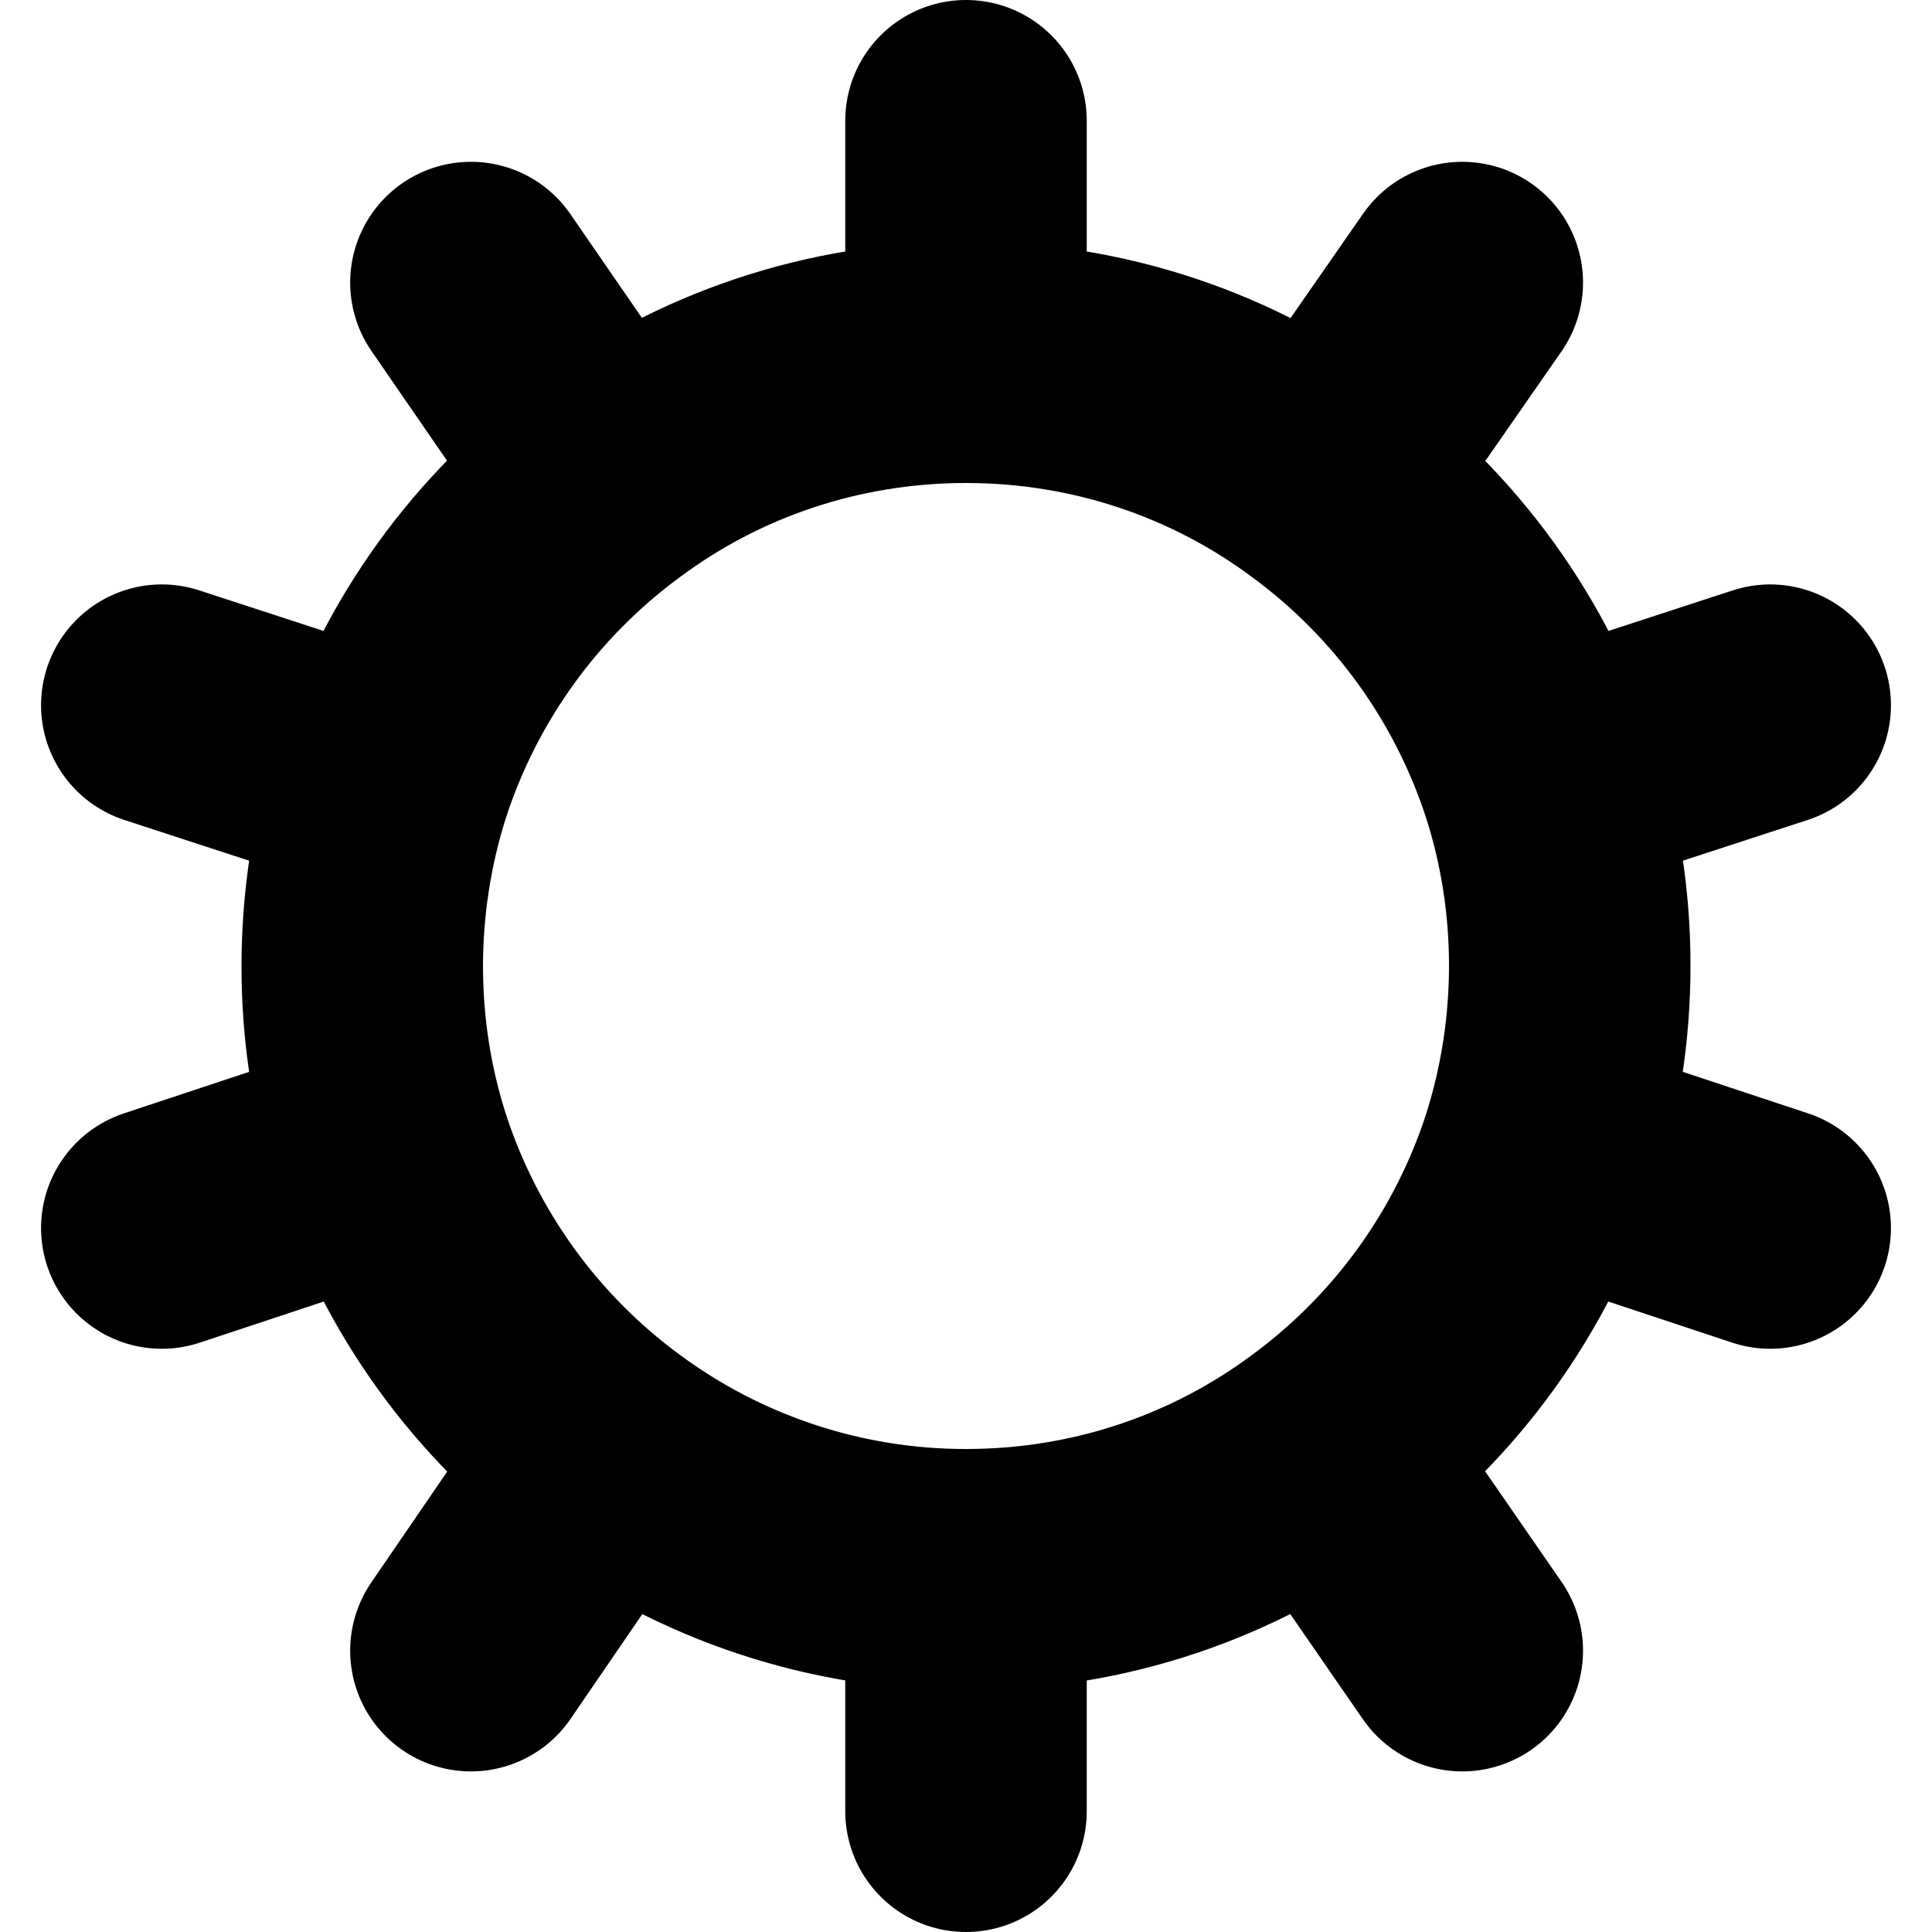
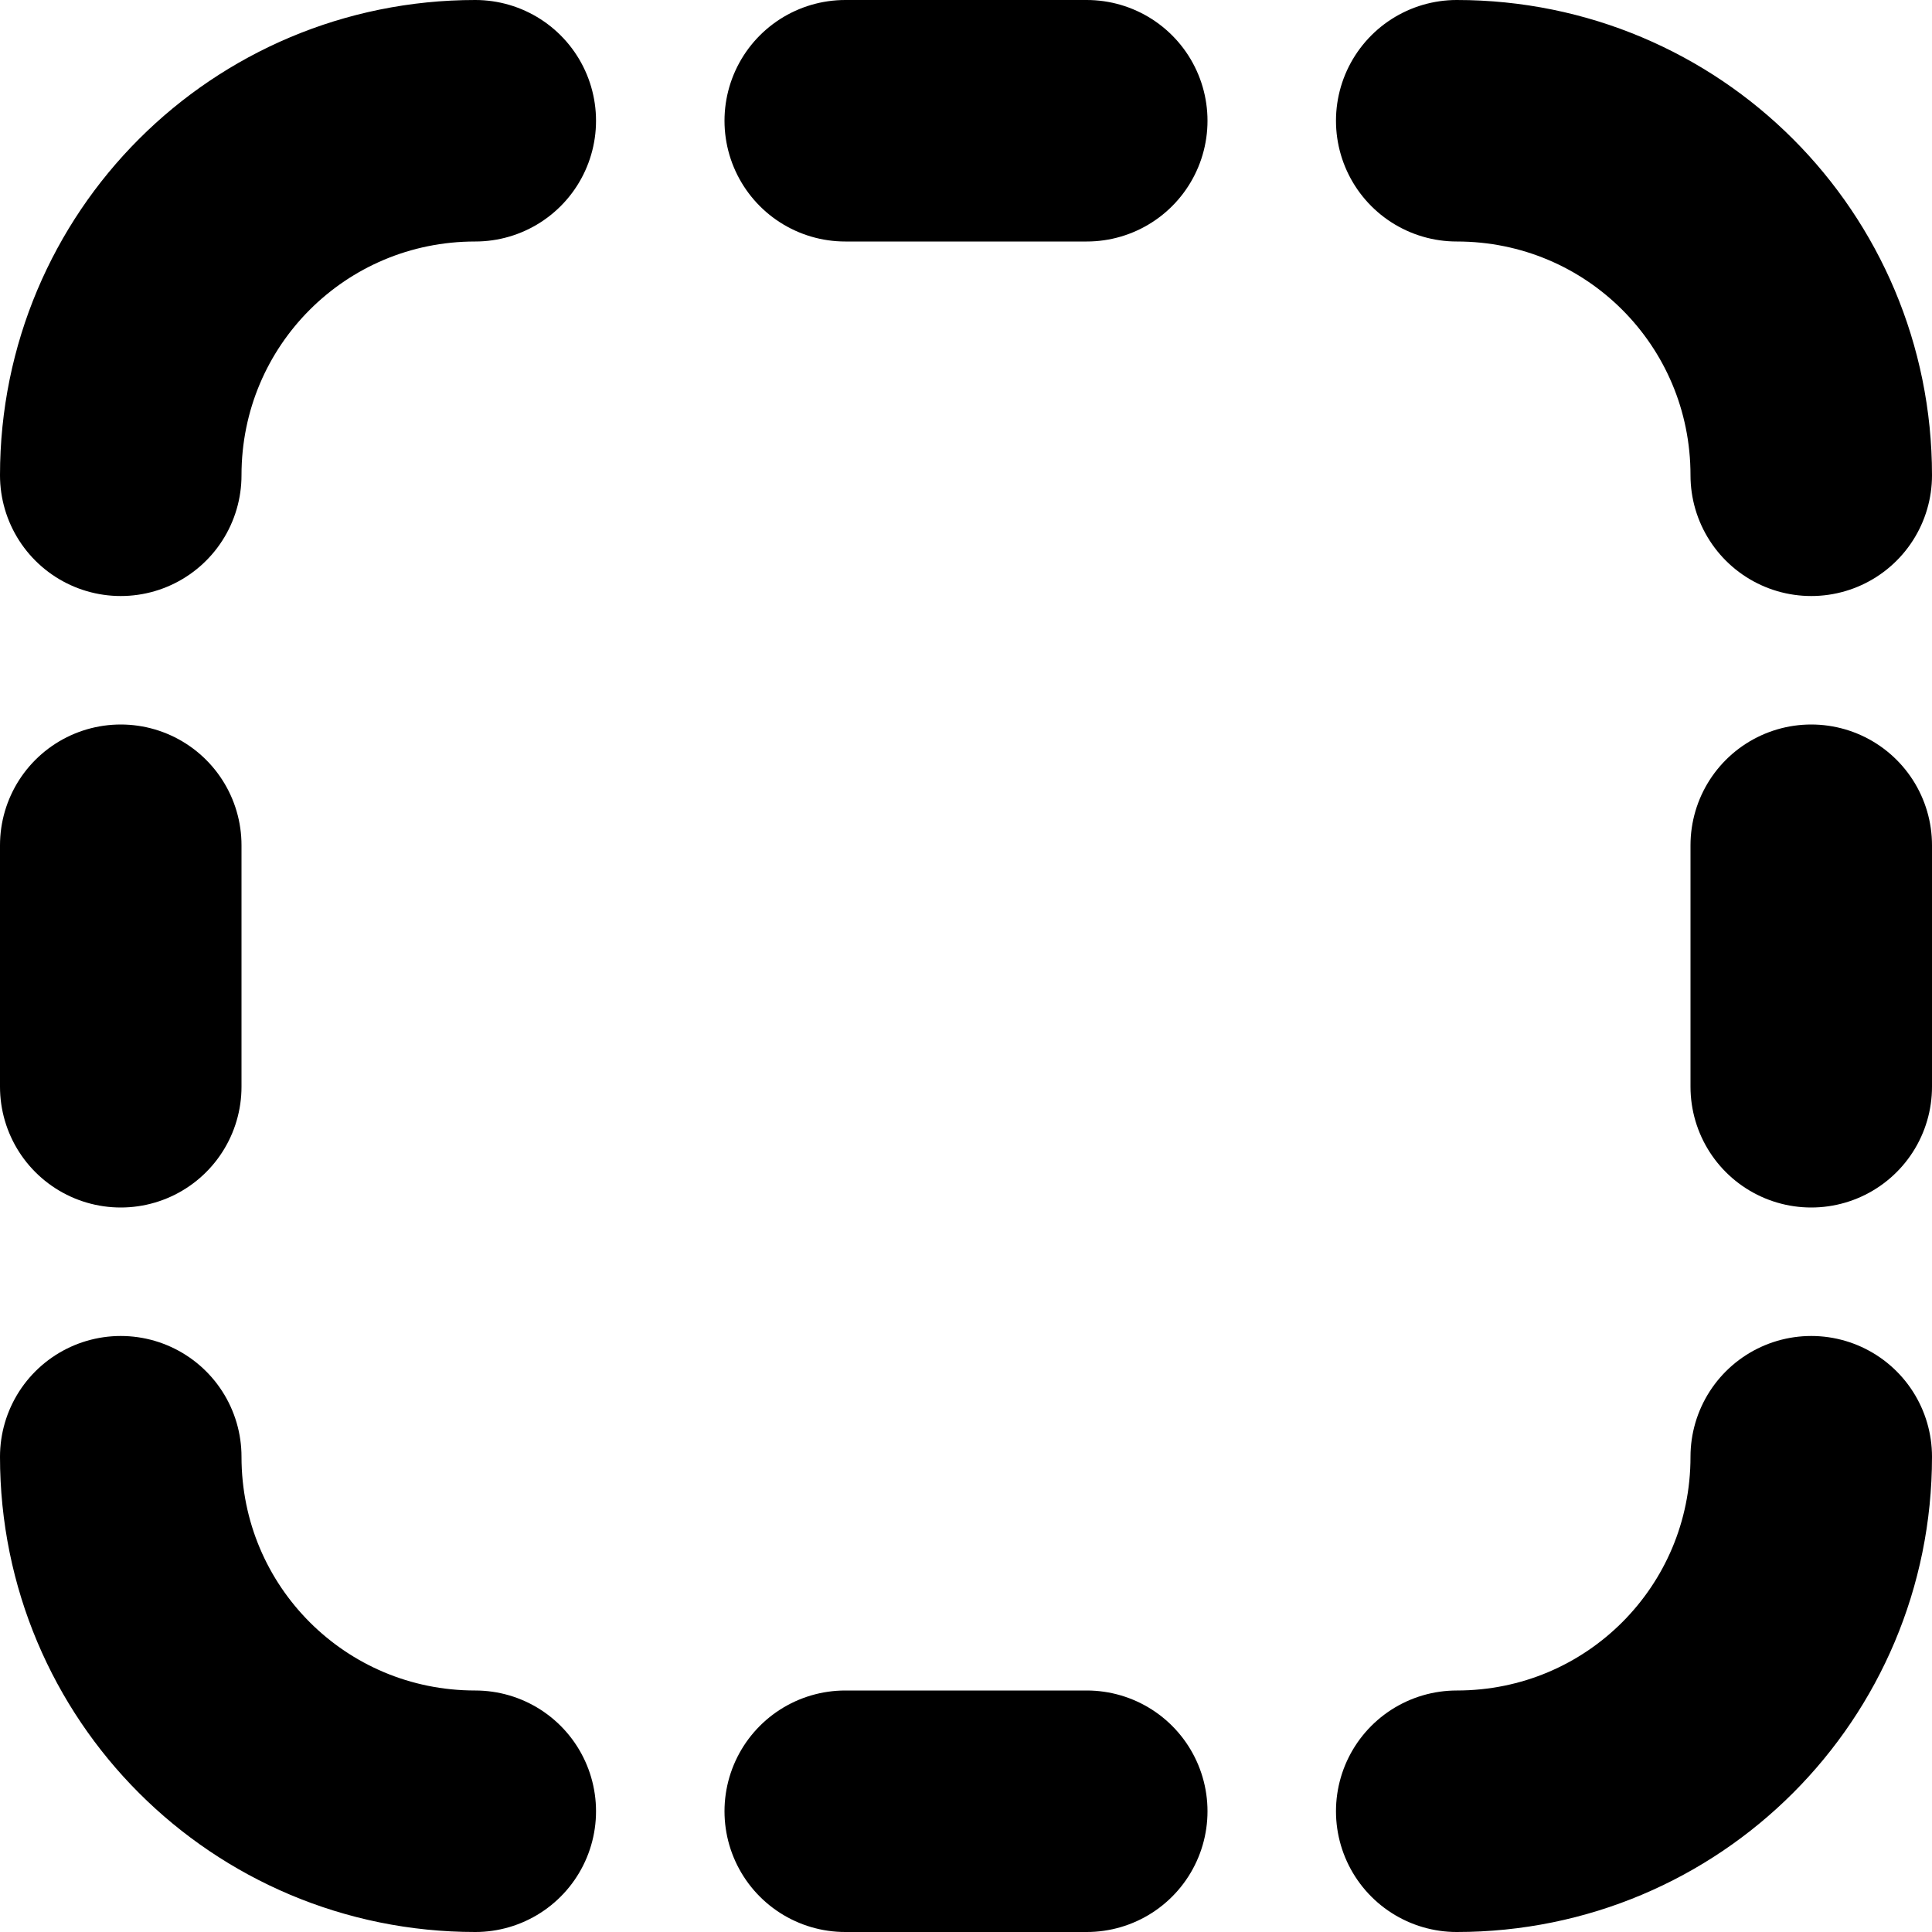
- <svg xmlns="http://www.w3.org/2000/svg" xmlns:ns1="https://www.gtk.org/grappa" width="16" height="16" ns1:version="1" ns1:state="0" ns1:keywords="system system-run emblem pegged cogged wheel circle row-preferences adw">
-   <path id="prefs" fill="none" fill-opacity="1" fill-rule="nonzero" stroke="url(&quot;#gpa:foreground&quot;) rgb(0,0,0)" stroke-width="2" stroke-linecap="round" stroke-linejoin="round" d="M 8 13 L 8 15 M 8 13 C 9.11 13, 10.14 12.64, 10.97 12.02 M 8 13 C 6.93 13.001, 5.889 12.657, 5.03 12.02 M 8 3 L 8 1 M 8 3 C 9.11 3, 10.14 3.36, 10.97 3.98 M 8 3 C 6.89 3, 5.86 3.36, 5.03 3.98 M 10.97 3.98 L 12.11 2.34 M 10.97 3.98 C 11.811 4.6, 12.436 5.467, 12.76 6.46 M 5.03 3.98 L 3.9 2.34 M 5.03 3.98 C 4.189 4.6, 3.564 5.467, 3.24 6.46 M 10.97 12.02 L 12.11 13.67 M 10.97 12.02 C 11.811 11.4, 12.436 10.533, 12.76 9.54 M 5.03 12.02 L 3.9 13.67 M 5.03 12.02 C 4.189 11.4, 3.564 10.533, 3.24 9.54 M 3.24 6.46 L 1.34 5.84 M 3.24 6.46 C 2.92 7.46, 2.92 8.55, 3.24 9.54 M 3.24 9.54 L 1.34 10.17 M 12.76 9.54 L 14.66 10.17 M 12.76 9.54 C 13.08 8.54, 13.08 7.45, 12.76 6.46 M 12.76 6.46 L 14.66 5.84" class="transparent-fill foreground-stroke" ns1:stroke-width="0.5 2 3" ns1:stroke="foreground" ns1:fill="none">
+ <svg xmlns="http://www.w3.org/2000/svg" xmlns:ns1="https://www.gtk.org/grappa" width="16" height="16" ns1:version="1" ns1:state="0" ns1:keywords="adw-tab-icon-missing image broken">
+   <defs id="defs1" fill="url(&quot;#gpa:foreground&quot;) rgb(0,0,0)" stroke="none" class="foreground foreground-fill" ns1:states="none" ns1:animation-repeat="0" ns1:animation-segment="0" ns1:fill="foreground">
+     </defs>
+   <path id="missing" fill="none" stroke="url(&quot;#gpa:foreground&quot;) rgb(0,0,0)" stroke-opacity="1" stroke-width="2" stroke-linecap="round" stroke-linejoin="round" stroke-miterlimit="4" stroke-dashoffset="22.559" d="M 7 1 L 9 1 M 12.064 1 C 13.69 1, 15 2.31, 15 3.936 M 15 7 L 15 9 M 15 12.064 C 15 13.69, 13.69 15, 12.064 15 M 9 15 L 7 15 M 3.936 15 C 2.31 15, 1 13.69, 1 12.064 M 1 9 L 1 7 M 1 3.936 C 1 2.31, 2.31 1, 3.936 1" class="transparent-fill foreground-stroke" ns1:stroke-width="0.5 2 3" ns1:stroke="foreground" ns1:fill="none">
    </path>
</svg>
